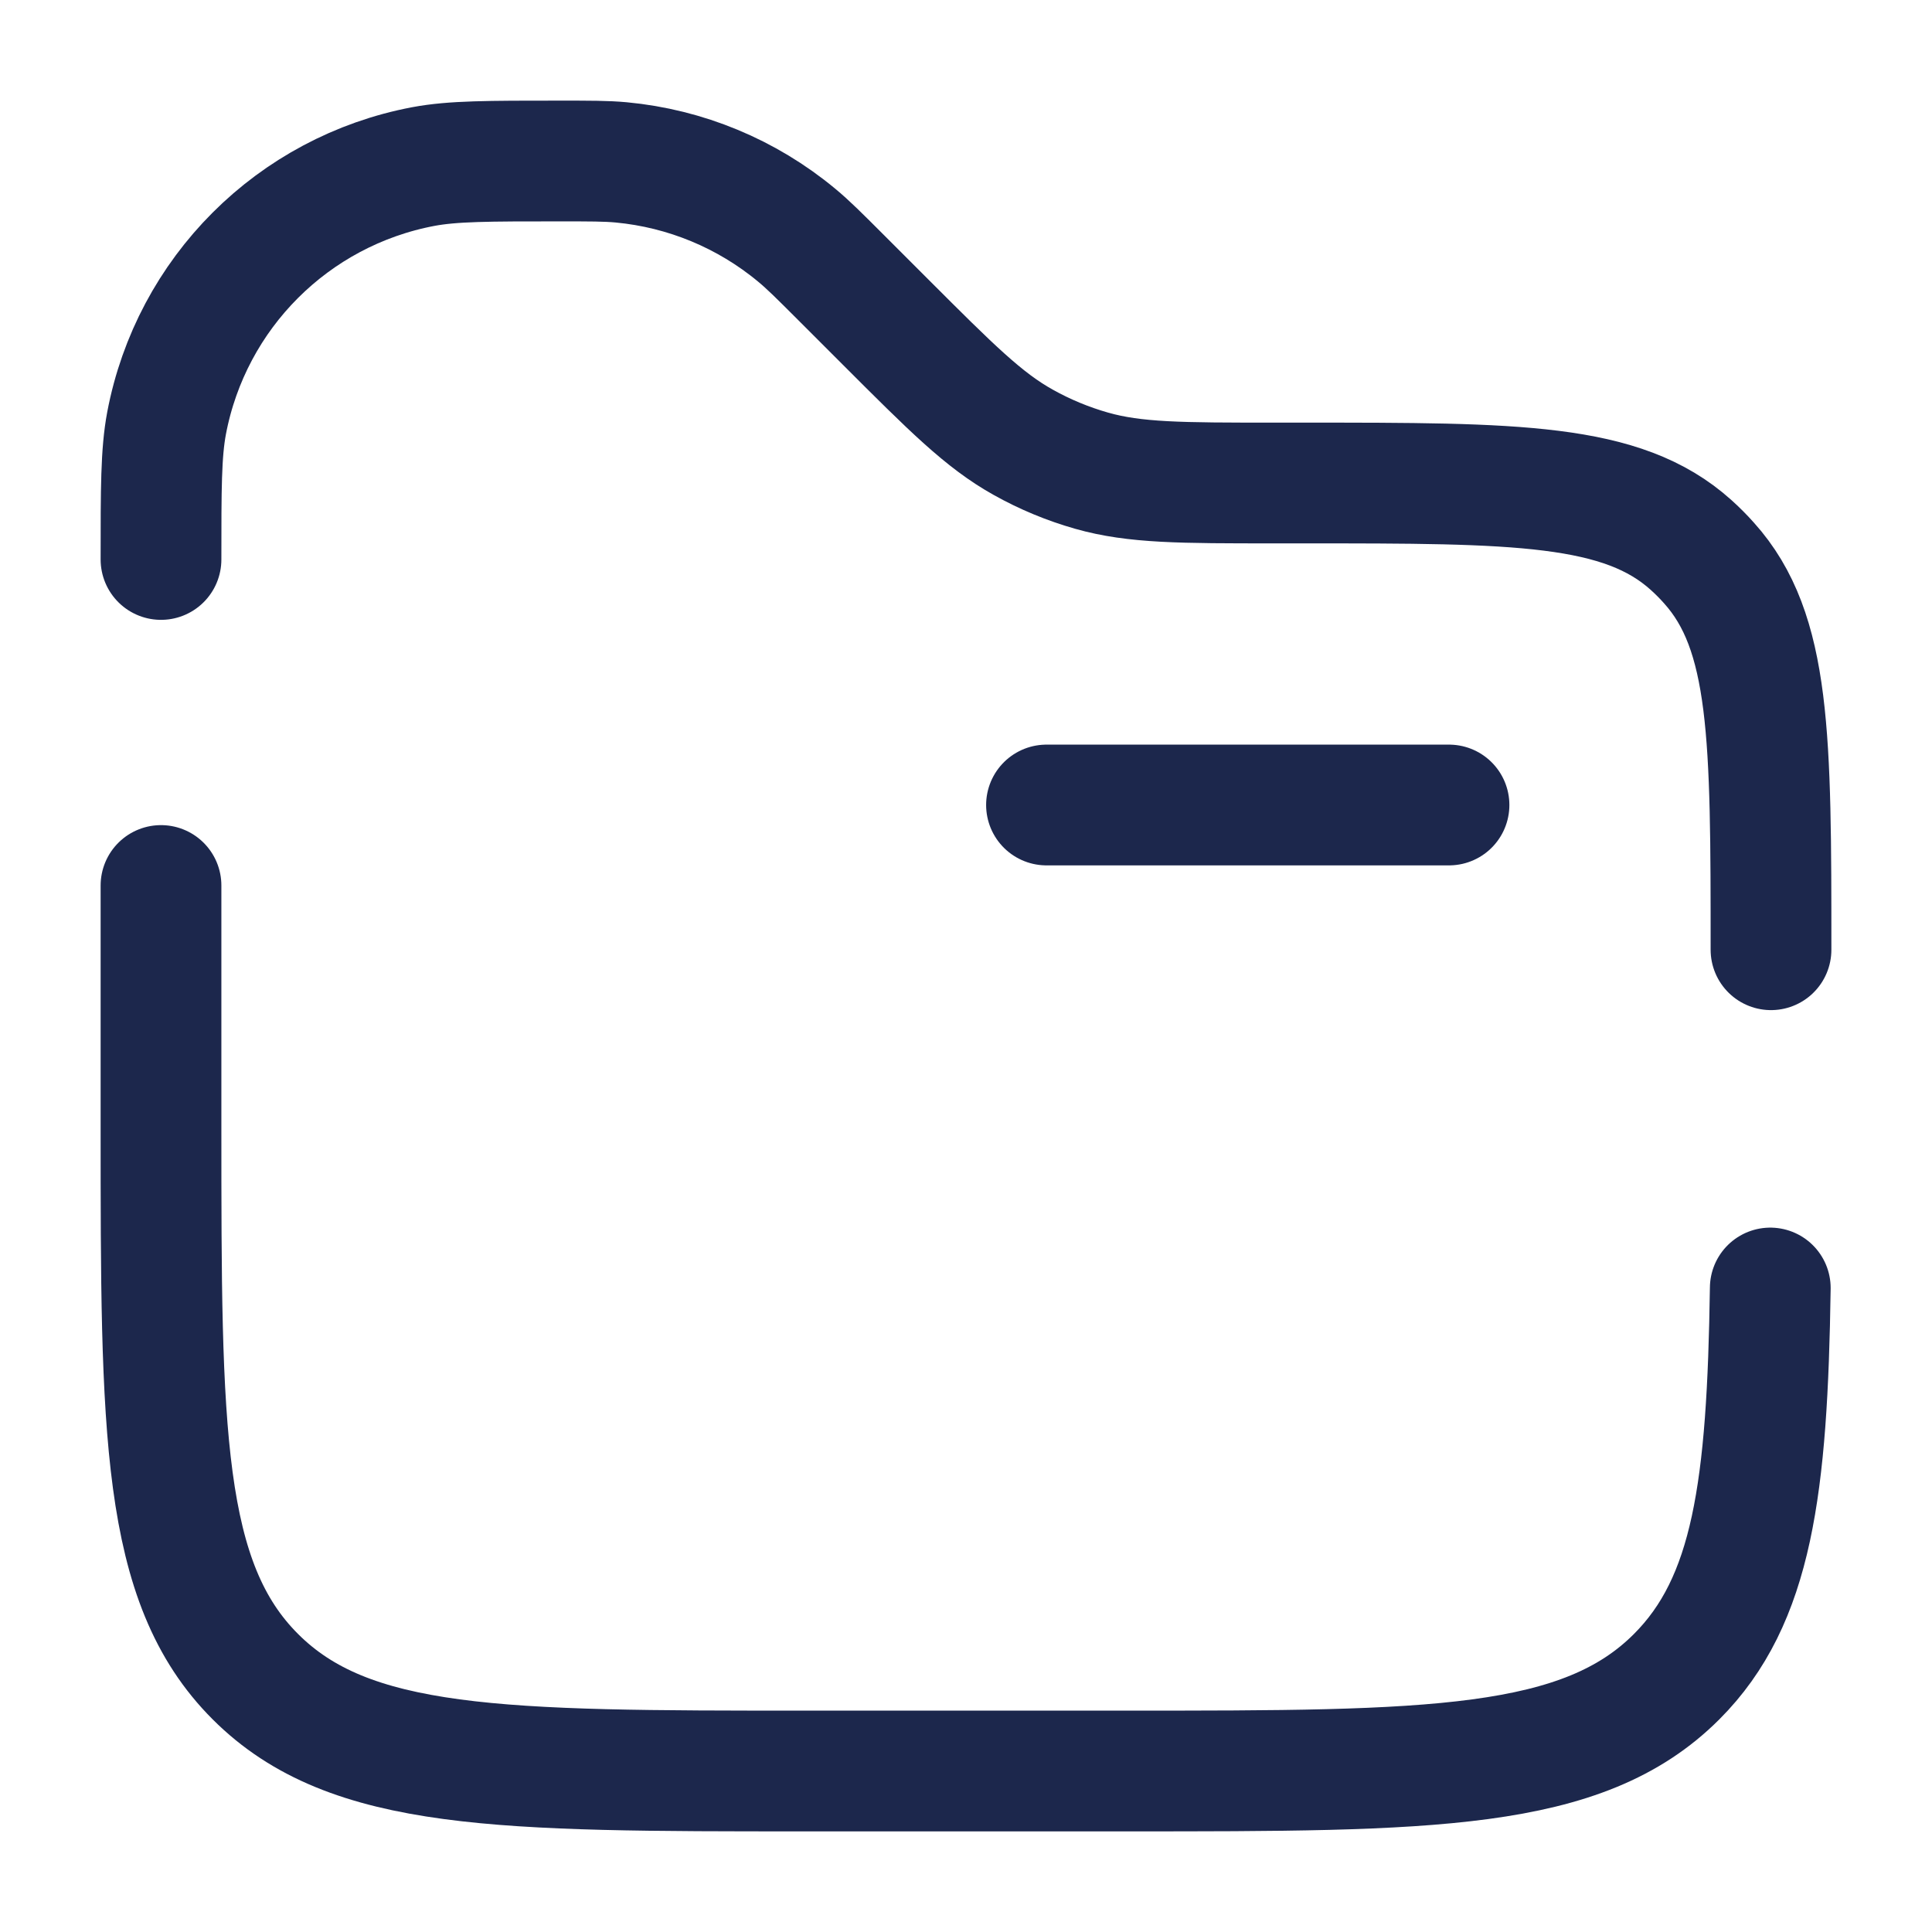
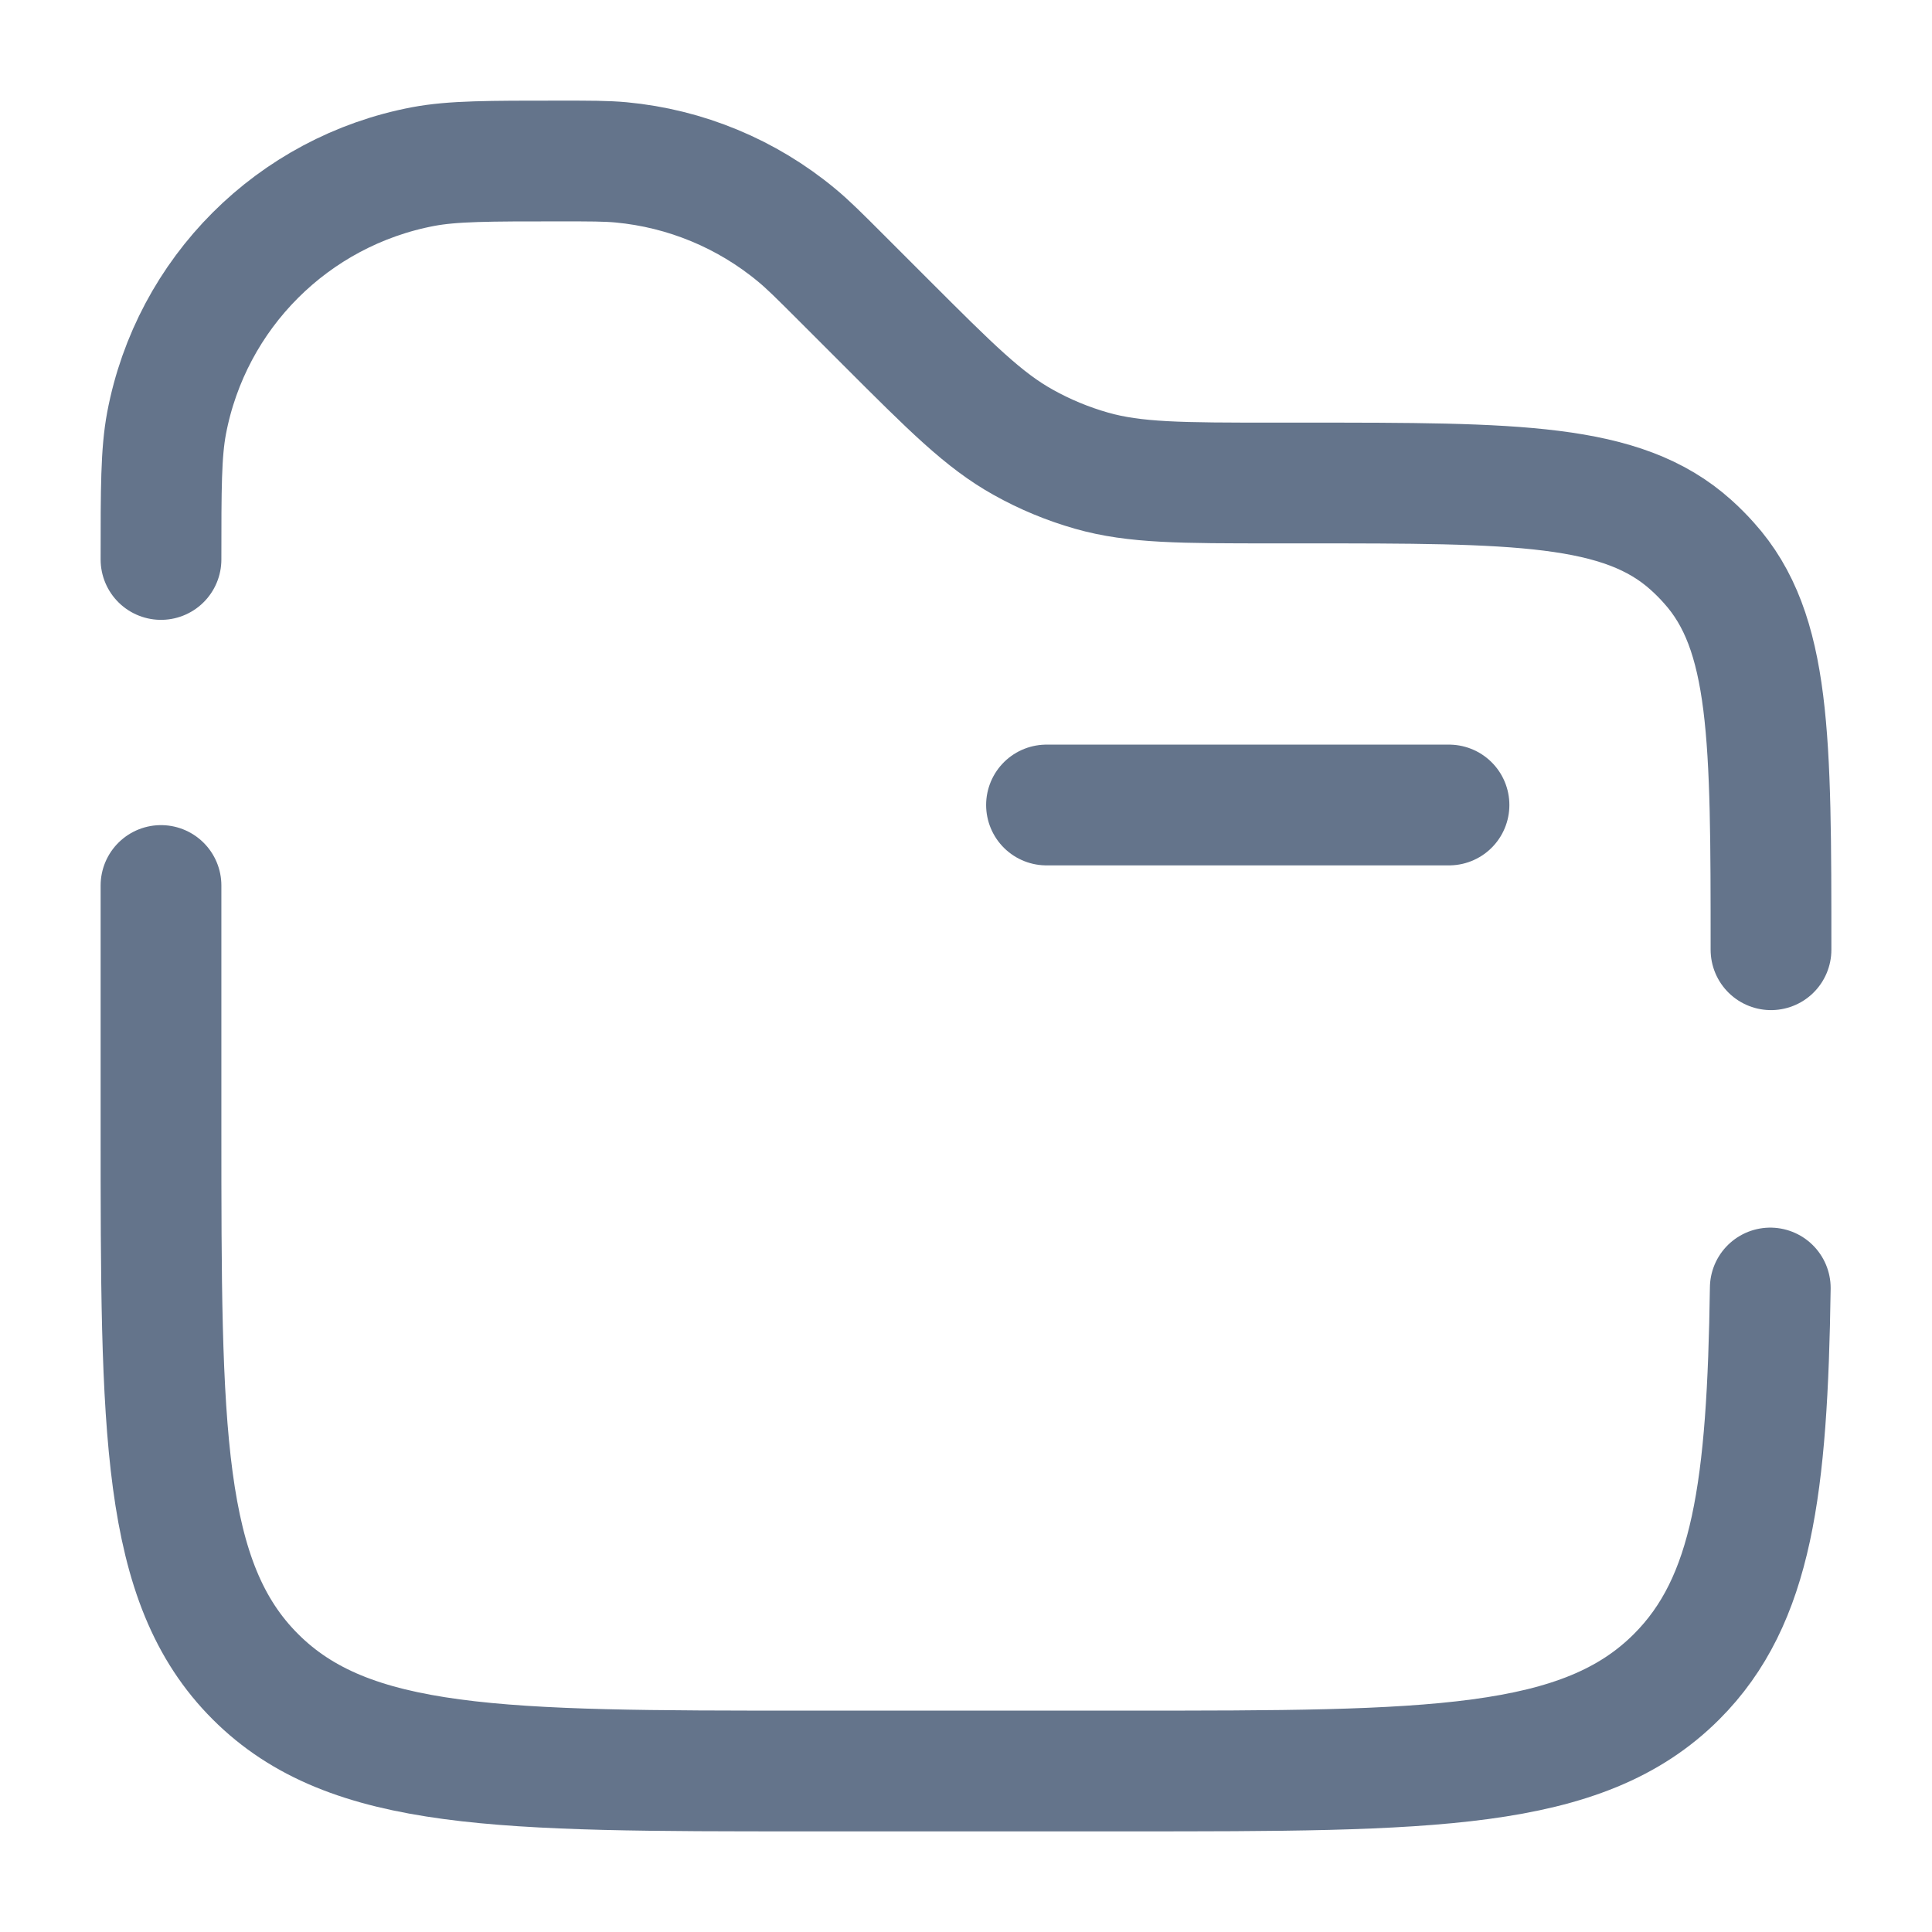
<svg xmlns="http://www.w3.org/2000/svg" width="800px" height="800px" viewBox="0 0 24 24" fill="none">
-   <path d="M18 10L13 10" stroke="#1C274C" stroke-width="1.5" stroke-linecap="round" />
-   <path d="M22 11.798C22 9.166 22 7.849 21.23 6.994C21.16 6.915 21.085 6.84 21.006 6.769C20.151 6 18.834 6 16.202 6H15.828C14.675 6 14.098 6 13.56 5.847C13.265 5.763 12.98 5.645 12.712 5.495C12.224 5.224 11.816 4.816 11 4L10.45 3.45C10.176 3.176 10.04 3.04 9.896 2.921C9.277 2.407 8.517 2.092 7.716 2.017C7.53 2 7.336 2 6.95 2C6.067 2 5.626 2 5.258 2.069C3.64 2.375 2.375 3.64 2.069 5.258C2 5.626 2 6.067 2 6.95M21.991 16C21.955 18.48 21.771 19.885 20.828 20.828C19.657 22 17.771 22 14 22H10C6.229 22 4.343 22 3.172 20.828C2 19.657 2 17.771 2 14V11" stroke="#1C274C" stroke-width="1.5" stroke-linecap="round" />
+   <path d="M18 10L13 10" stroke="#64748b" stroke-width="1.5" stroke-linecap="round" />
+   <path d="M22 11.798C22 9.166 22 7.849 21.23 6.994C21.16 6.915 21.085 6.84 21.006 6.769C20.151 6 18.834 6 16.202 6H15.828C14.675 6 14.098 6 13.56 5.847C13.265 5.763 12.98 5.645 12.712 5.495C12.224 5.224 11.816 4.816 11 4L10.45 3.45C10.176 3.176 10.04 3.04 9.896 2.921C9.277 2.407 8.517 2.092 7.716 2.017C7.53 2 7.336 2 6.95 2C6.067 2 5.626 2 5.258 2.069C3.64 2.375 2.375 3.64 2.069 5.258C2 5.626 2 6.067 2 6.95M21.991 16C21.955 18.48 21.771 19.885 20.828 20.828C19.657 22 17.771 22 14 22H10C6.229 22 4.343 22 3.172 20.828C2 19.657 2 17.771 2 14V11" stroke="#64748b" stroke-width="1.5" stroke-linecap="round" />
</svg>
